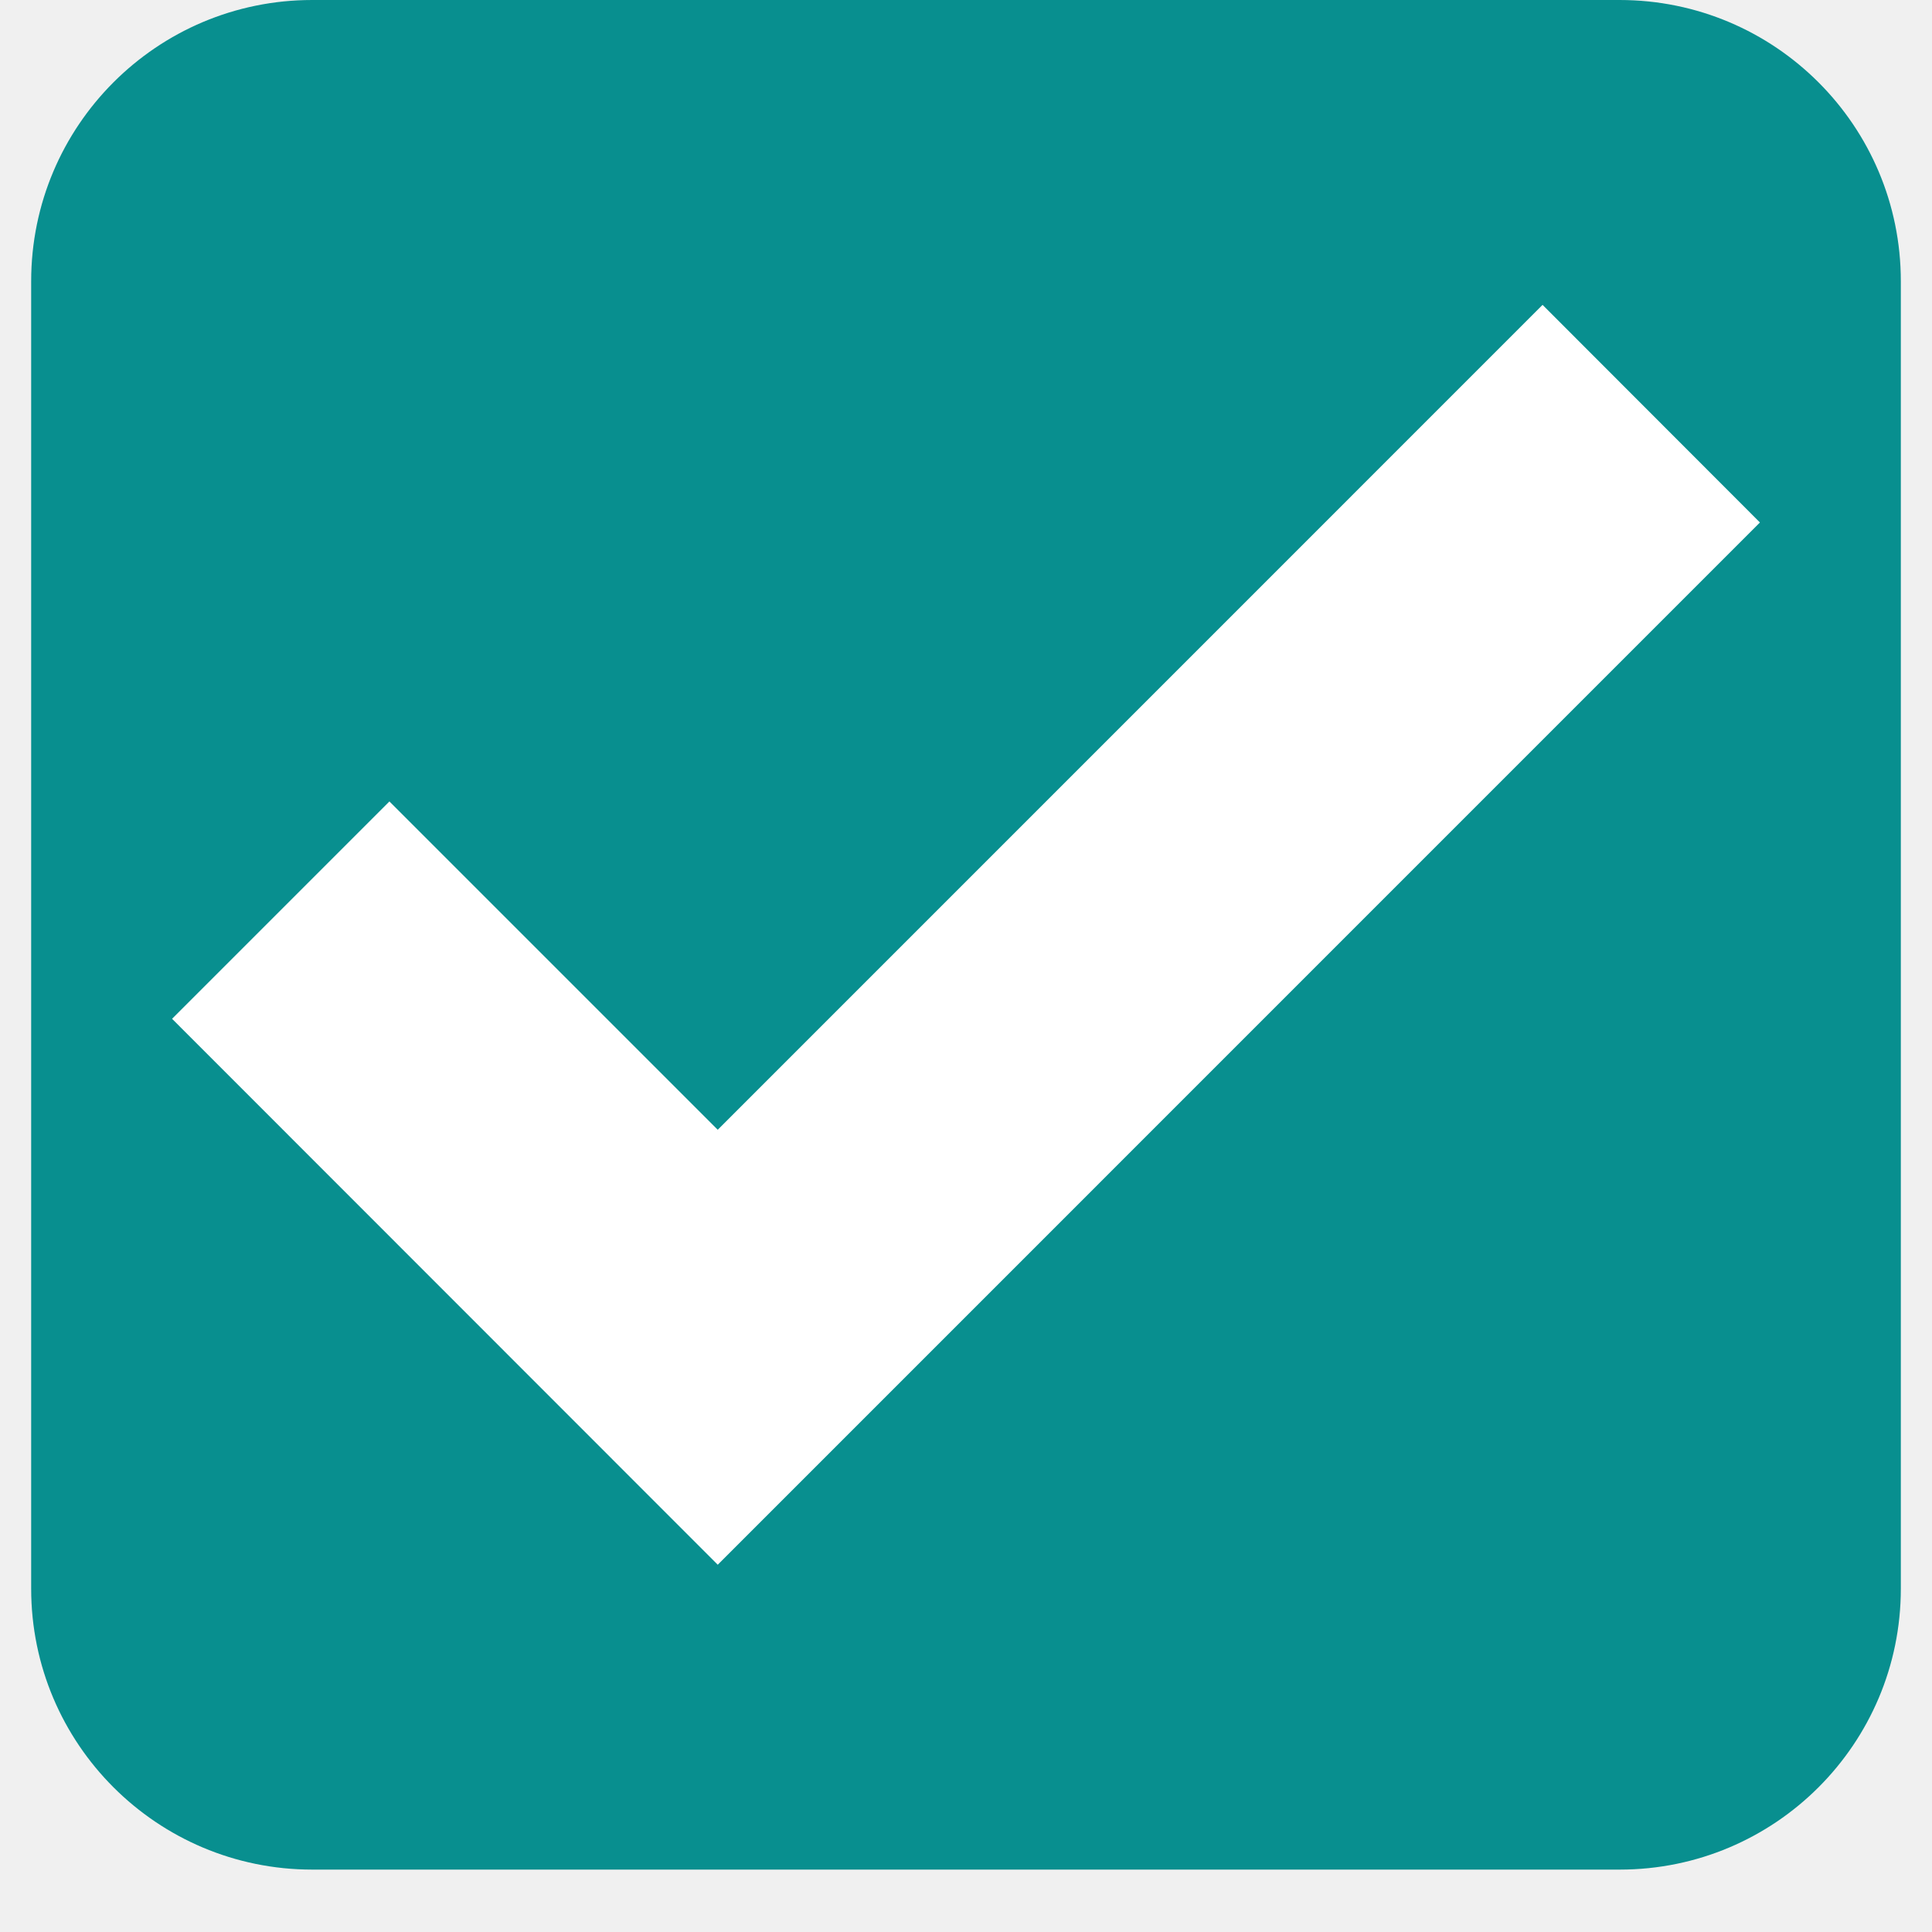
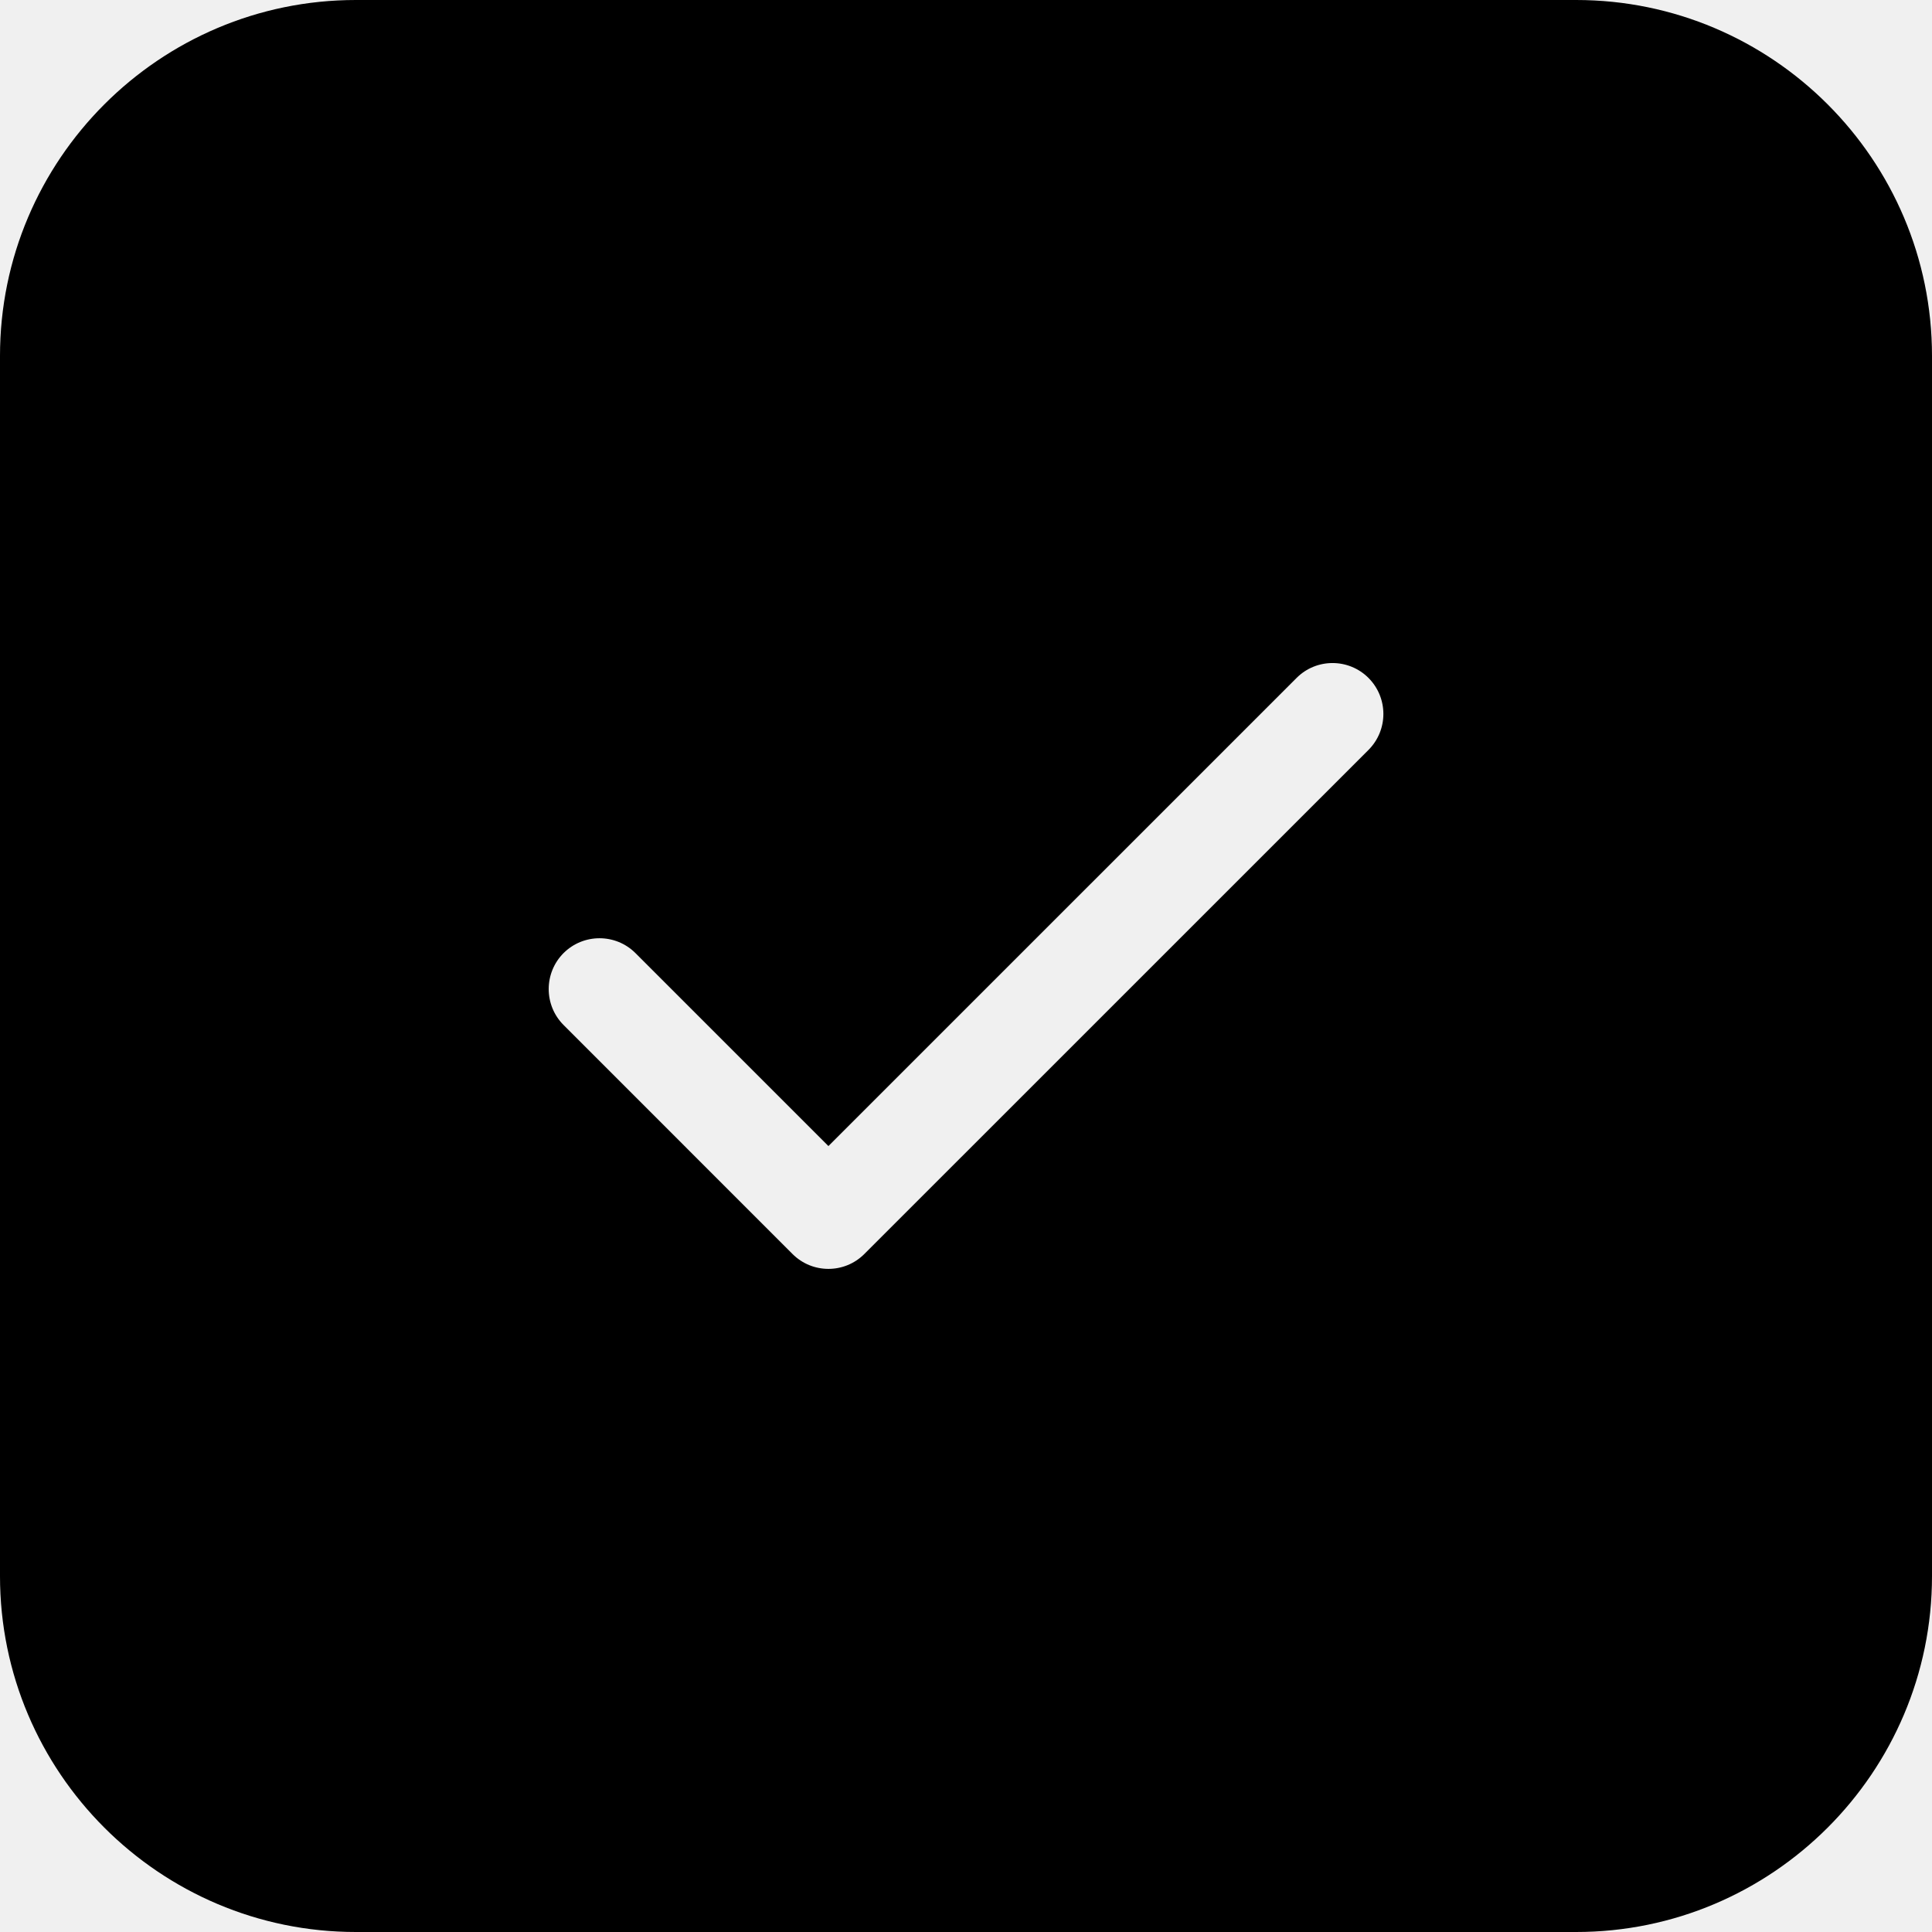
- <svg xmlns="http://www.w3.org/2000/svg" width="40" zoomAndPan="magnify" viewBox="0 0 30 30" height="40" preserveAspectRatio="xMidYMid meet" version="1.0">
-   <defs>
-     <clipPath id="af94671f86">
-       <path d="M 0.484 0 L 29.516 0 L 29.516 29.031 L 0.484 29.031 Z M 0.484 0 " clip-rule="nonzero" />
-     </clipPath>
-   </defs>
-   <g clip-path="url(#af94671f86)">
-     <path fill="#088f8f" d="M 29.516 24.668 C 29.516 27.078 27.562 29.031 25.152 29.031 L 4.848 29.031 C 2.438 29.031 0.484 27.078 0.484 24.668 L 0.484 4.367 C 0.484 1.953 2.438 0 4.848 0 L 25.148 0 C 27.562 0 29.516 1.953 29.516 4.367 Z M 29.516 24.668 " fill-opacity="1" fill-rule="nonzero" />
-   </g>
-   <path fill="#ffffff" d="M 11.145 24.297 L 2.672 15.82 L 6.047 12.445 L 11.145 17.543 L 23.953 4.734 L 27.328 8.113 Z M 11.145 24.297 " fill-opacity="1" fill-rule="nonzero" />
+ <svg xmlns="http://www.w3.org/2000/svg" width="400" zoomAndPan="magnify" viewBox="0 0 300 300" height="400" preserveAspectRatio="xMidYMid meet" version="1.0">
+   <path fill="#000000" d="M 244.738 0 L 55.262 0 C 24.789 0 0 24.789 0 55.262 L 0 244.738 C 0 275.211 24.789 300 55.262 300 L 244.738 300 C 275.211 300 300 275.211 300 244.738 L 300 55.262 C 300 24.789 275.211 0 244.738 0 Z M 212.496 116.449 L 134.219 194.715 C 132.676 196.262 130.66 197.031 128.637 197.031 C 126.613 197.031 124.598 196.262 123.055 194.715 L 87.508 159.16 C 84.434 156.082 84.434 151.082 87.508 147.996 C 90.594 144.922 95.594 144.922 98.672 147.996 L 128.637 177.961 L 201.336 105.266 C 204.41 102.188 209.414 102.188 212.496 105.266 C 215.582 108.363 215.582 113.359 212.496 116.449 Z M 212.496 116.449 " fill-opacity="1" fill-rule="nonzero" />
</svg>
